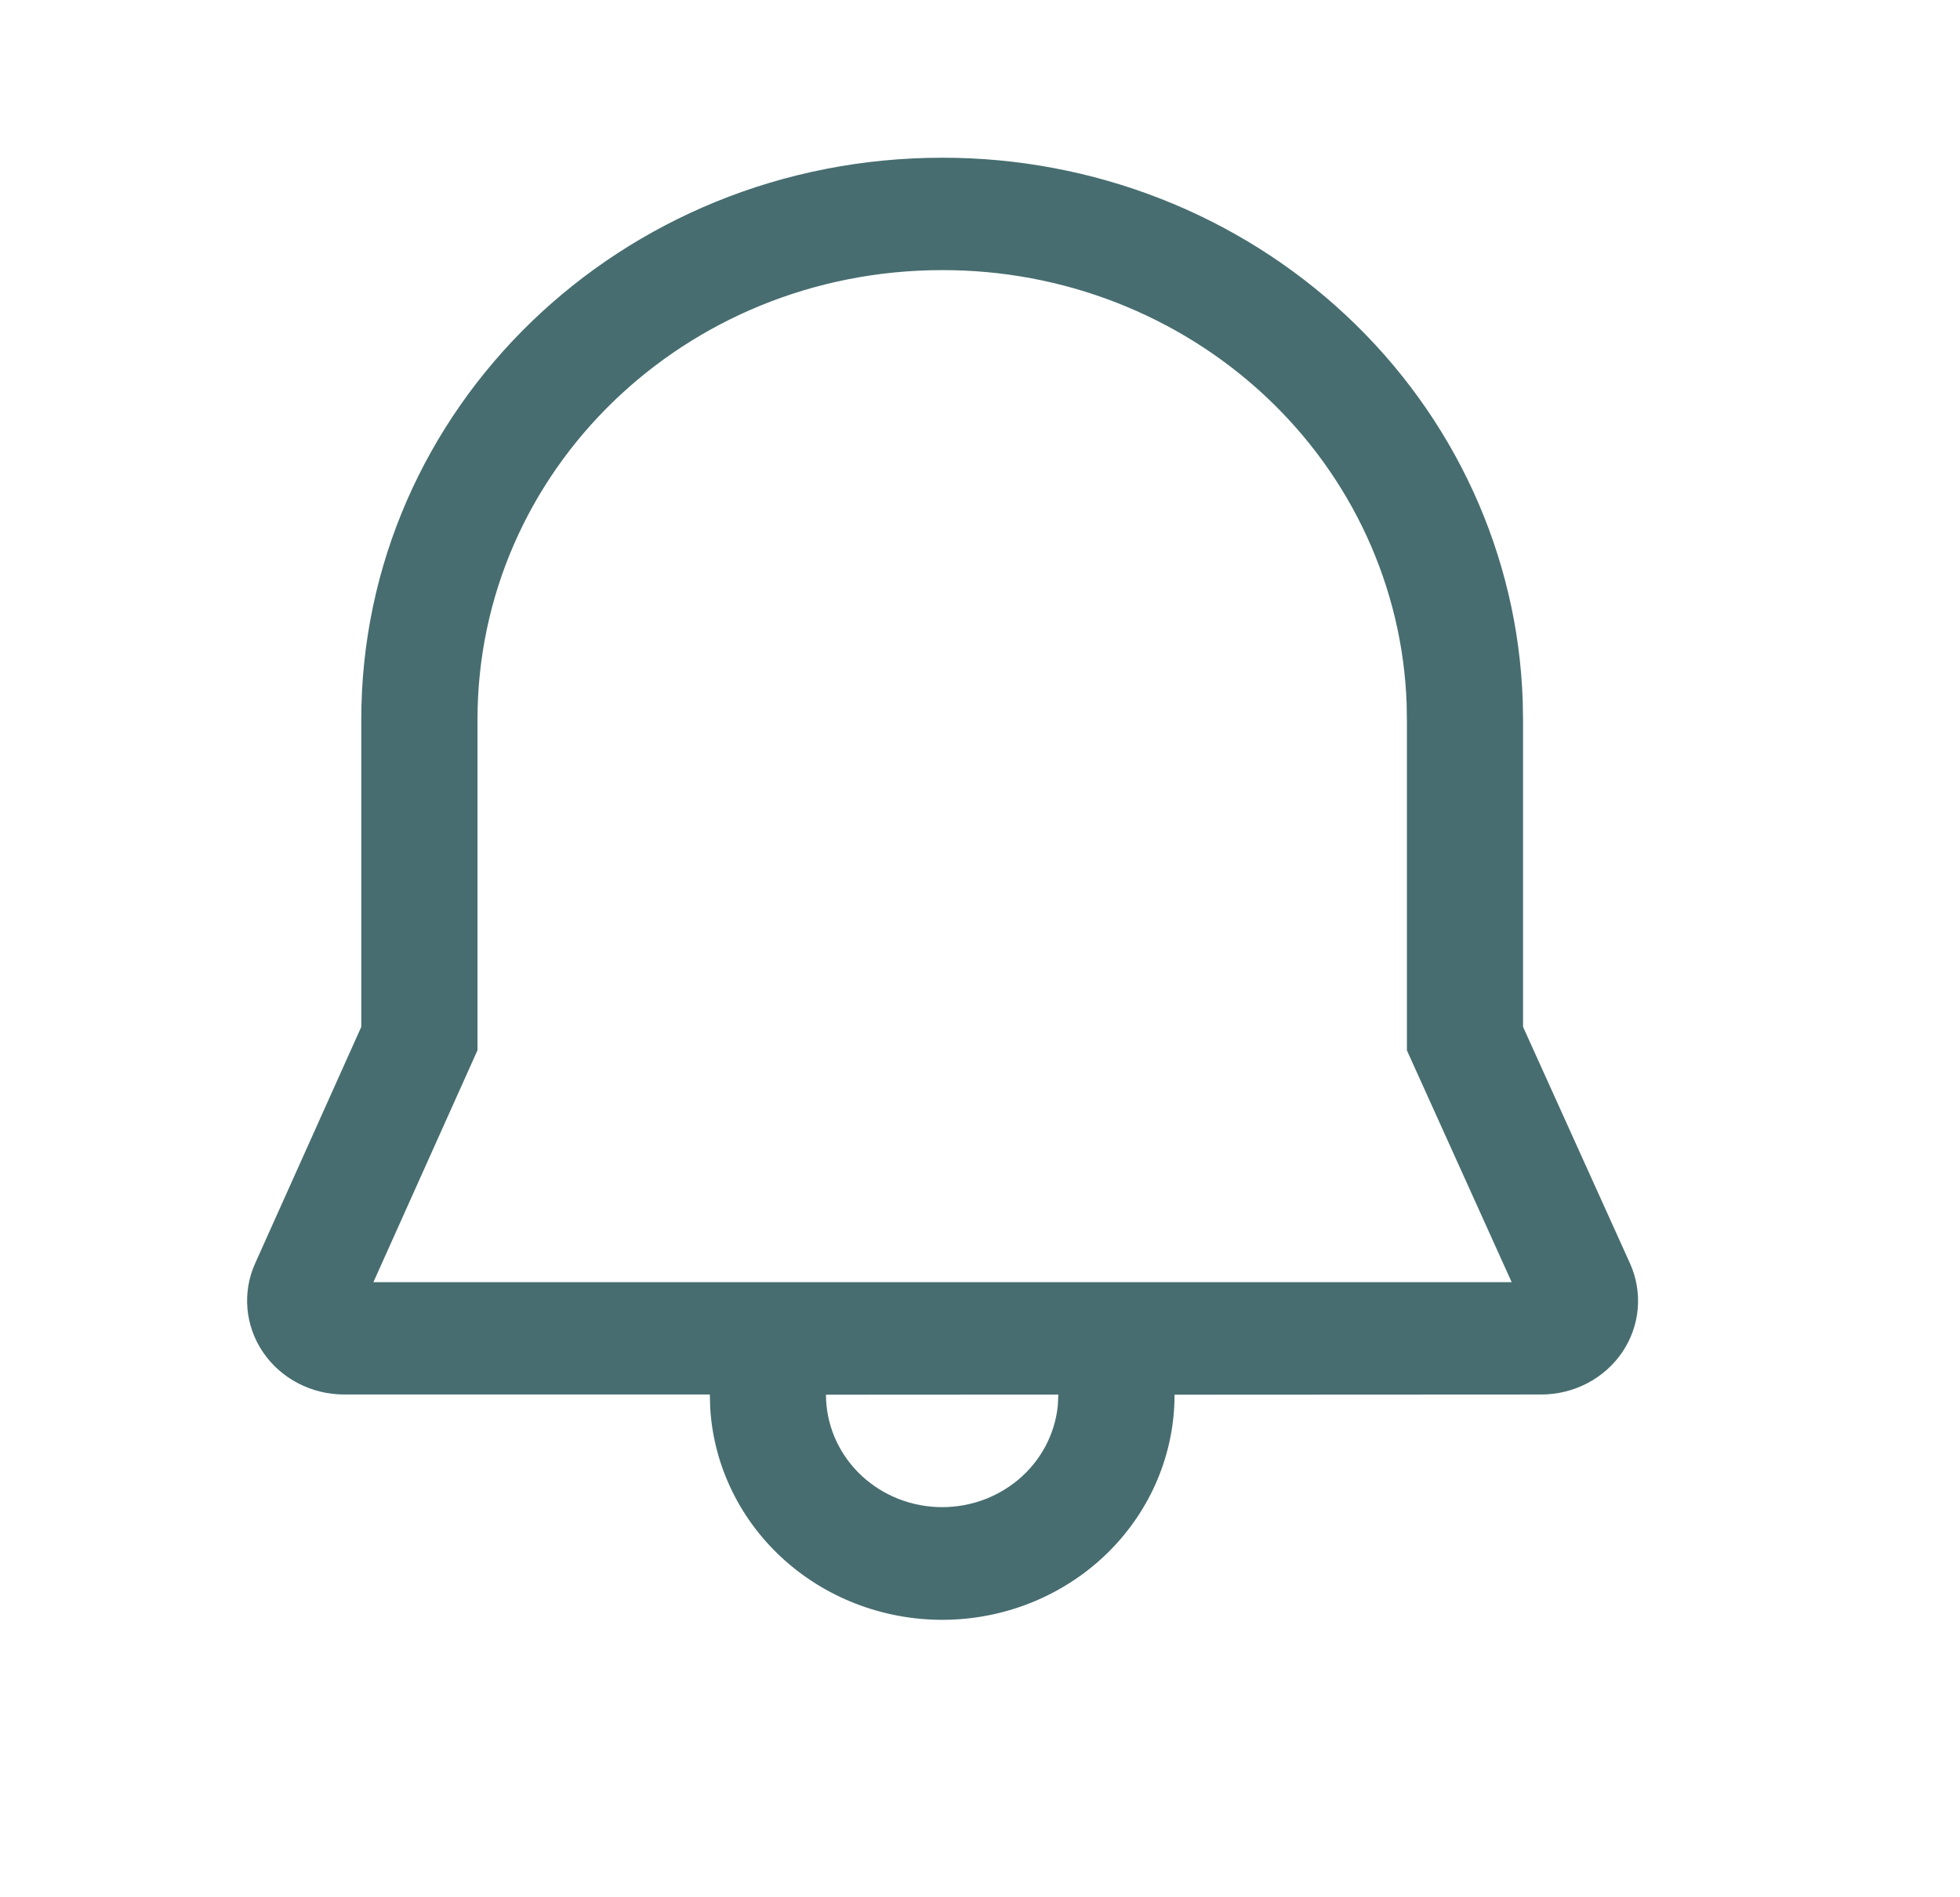
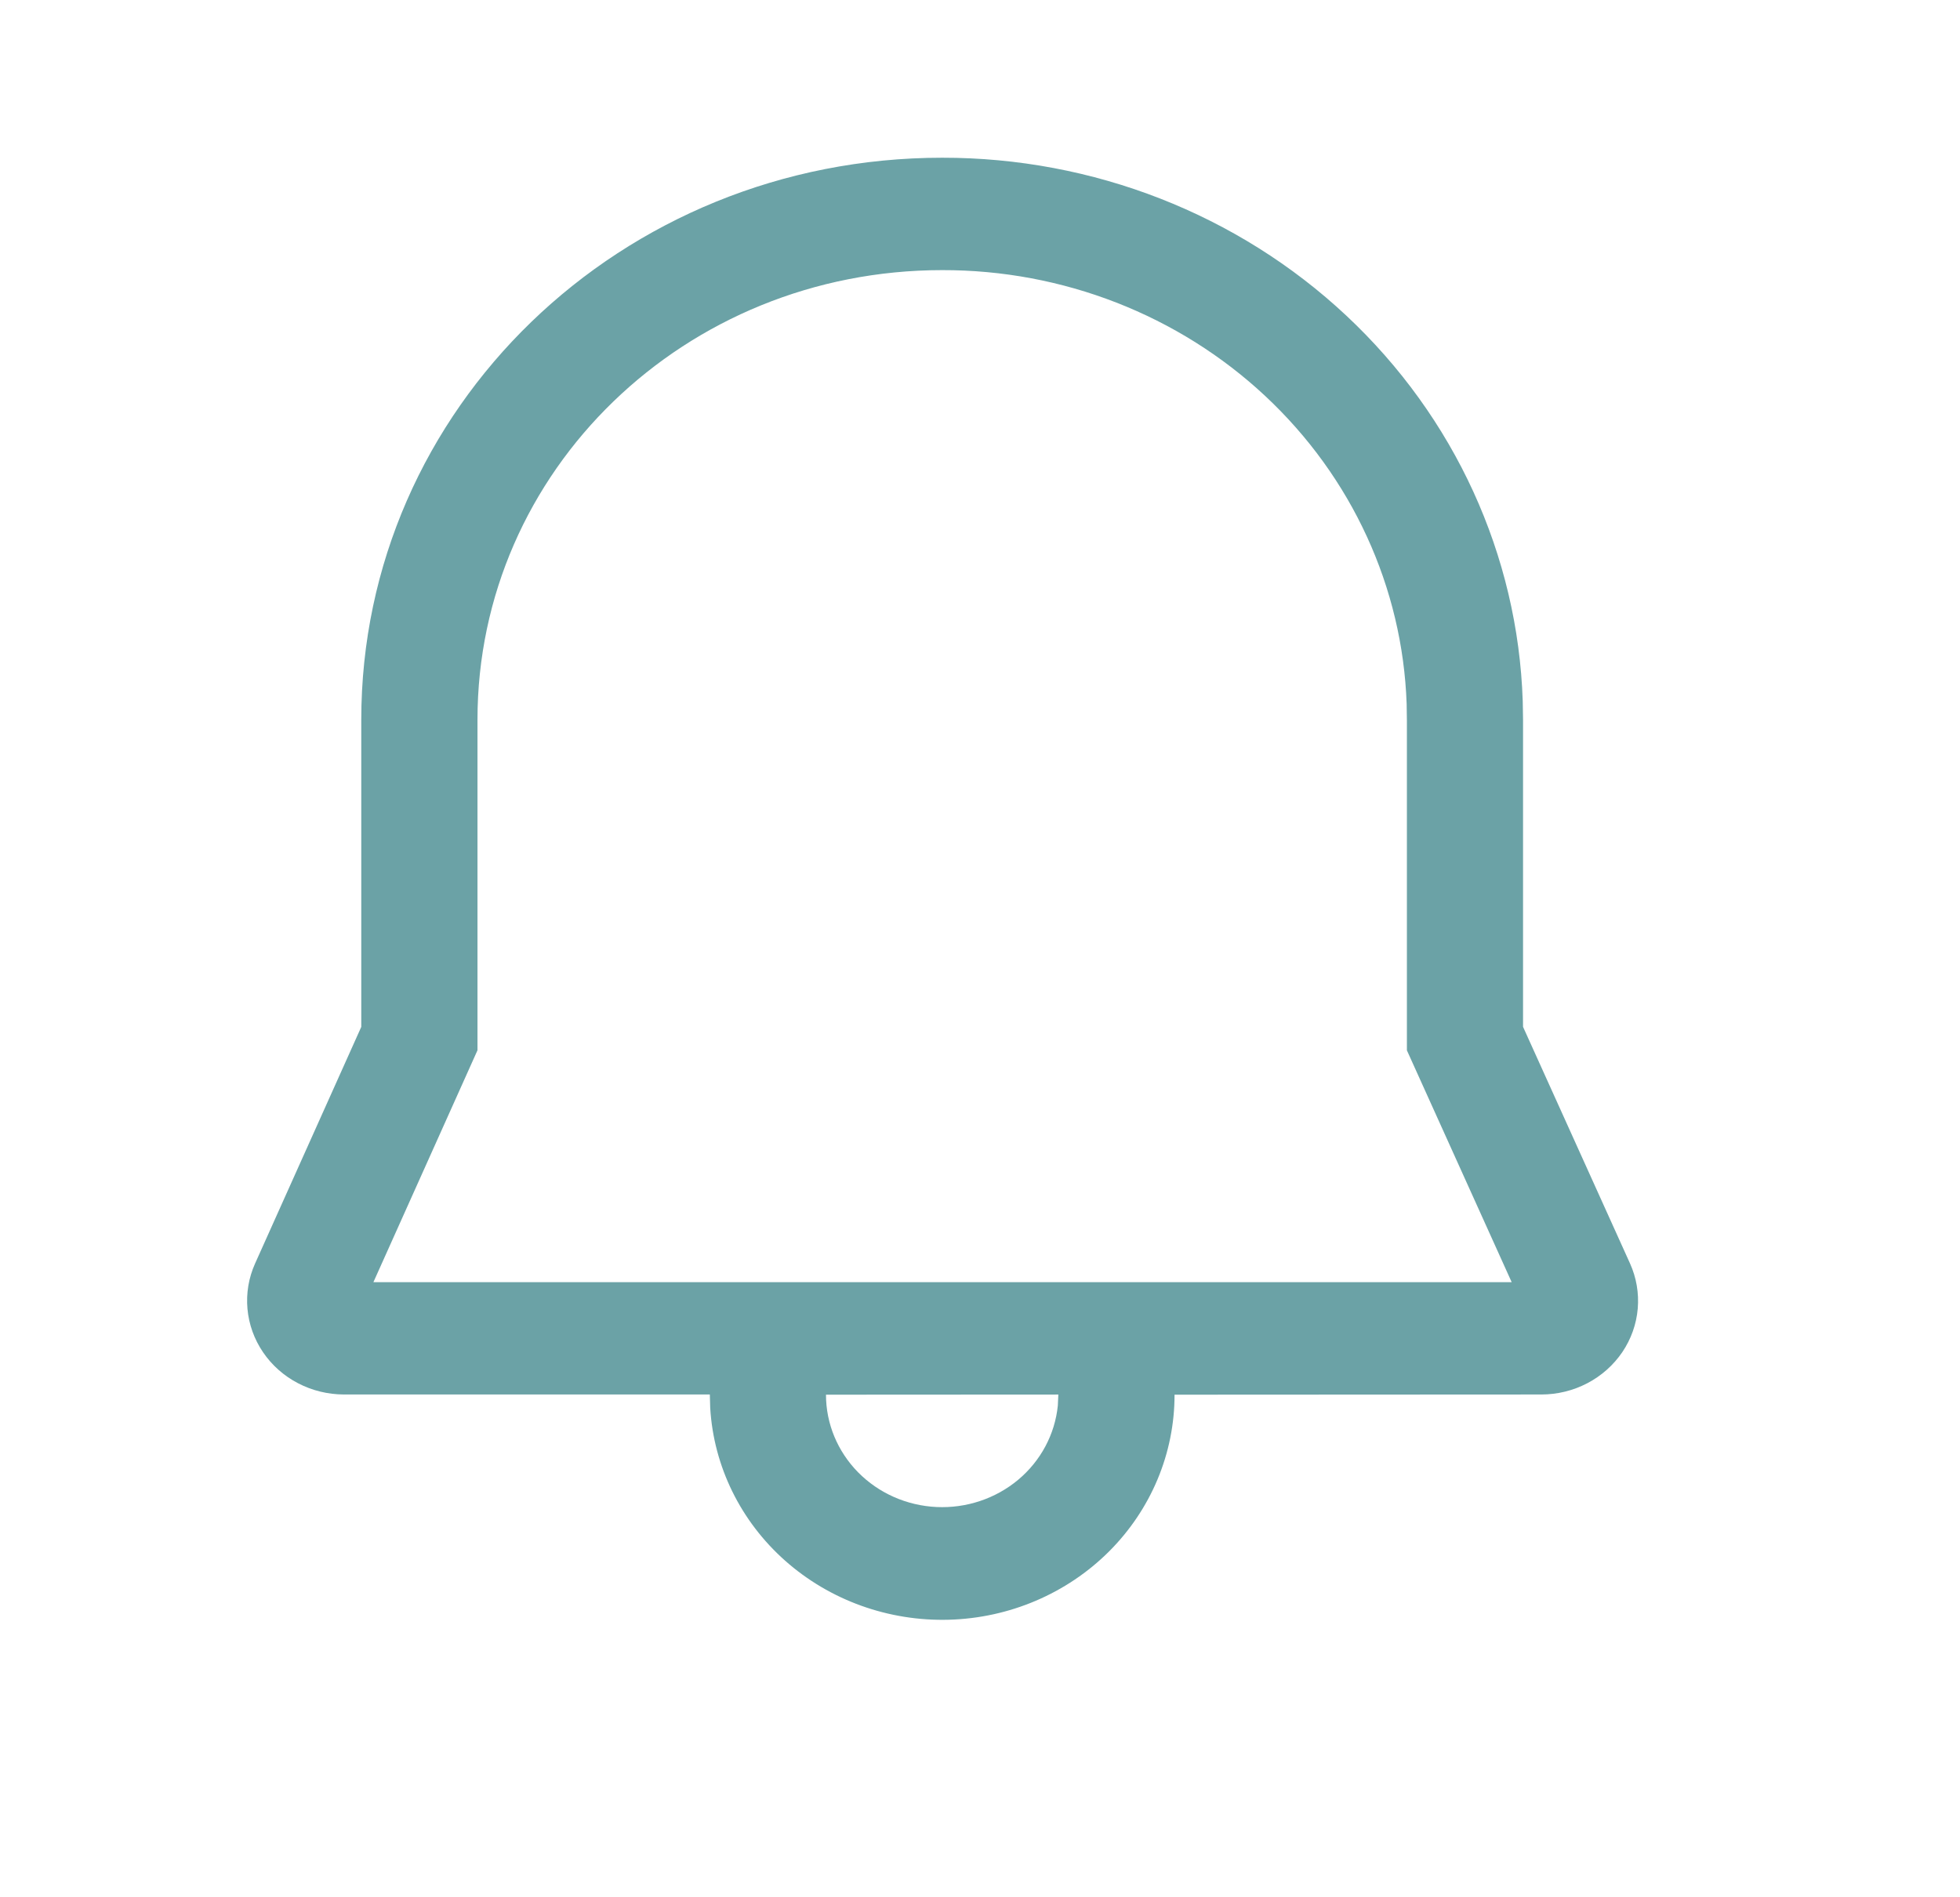
<svg xmlns="http://www.w3.org/2000/svg" width="31" height="30" viewBox="0 0 31 30" fill="none">
-   <path d="M14.902 2.495C17.286 2.492 19.579 3.387 21.293 4.992C23.007 6.596 24.008 8.783 24.084 11.09L24.089 11.386V16.243L25.78 19.984C25.882 20.21 25.924 20.456 25.903 20.701C25.882 20.947 25.798 21.183 25.659 21.389C25.519 21.595 25.329 21.764 25.105 21.881C24.882 21.998 24.631 22.059 24.377 22.059L18.577 22.062C18.578 22.988 18.206 23.878 17.54 24.543C16.874 25.207 15.967 25.595 15.01 25.622C14.054 25.649 13.124 25.314 12.419 24.689C11.714 24.064 11.288 23.197 11.233 22.272L11.227 22.059H5.439C5.185 22.058 4.935 21.997 4.712 21.88C4.489 21.764 4.299 21.595 4.16 21.39C4.02 21.184 3.936 20.949 3.914 20.704C3.892 20.459 3.933 20.213 4.034 19.988L5.714 16.244V11.386C5.714 6.46 9.821 2.495 14.902 2.495V2.495ZM16.739 22.06L13.064 22.062C13.064 22.519 13.246 22.958 13.571 23.289C13.897 23.62 14.341 23.817 14.813 23.839C15.284 23.861 15.746 23.707 16.104 23.408C16.461 23.109 16.685 22.689 16.731 22.234L16.739 22.06ZM14.902 4.273C10.835 4.273 7.552 7.443 7.552 11.386V16.614L5.906 20.282H23.909L22.252 16.615V11.401L22.248 11.135C22.184 9.292 21.382 7.545 20.011 6.264C18.64 4.983 16.808 4.269 14.902 4.273V4.273Z" fill="#476D70" />
+   <path d="M14.902 2.495C17.286 2.492 19.579 3.387 21.293 4.992C23.007 6.596 24.008 8.783 24.084 11.09L24.089 11.386V16.243L25.78 19.984C25.882 20.21 25.924 20.456 25.903 20.701C25.882 20.947 25.798 21.183 25.659 21.389C25.519 21.595 25.329 21.764 25.105 21.881C24.882 21.998 24.631 22.059 24.377 22.059L18.577 22.062C18.578 22.988 18.206 23.878 17.54 24.543C16.874 25.207 15.967 25.595 15.01 25.622C14.054 25.649 13.124 25.314 12.419 24.689C11.714 24.064 11.288 23.197 11.233 22.272L11.227 22.059H5.439C5.185 22.058 4.935 21.997 4.712 21.88C4.489 21.764 4.299 21.595 4.16 21.39C4.02 21.184 3.936 20.949 3.914 20.704C3.892 20.459 3.933 20.213 4.034 19.988L5.714 16.244V11.386C5.714 6.46 9.821 2.495 14.902 2.495V2.495ZM16.739 22.06L13.064 22.062C13.064 22.519 13.246 22.958 13.571 23.289C13.897 23.62 14.341 23.817 14.813 23.839C15.284 23.861 15.746 23.707 16.104 23.408C16.461 23.109 16.685 22.689 16.731 22.234L16.739 22.06ZM14.902 4.273C10.835 4.273 7.552 7.443 7.552 11.386V16.614L5.906 20.282H23.909L22.252 16.615V11.401L22.248 11.135C22.184 9.292 21.382 7.545 20.011 6.264C18.64 4.983 16.808 4.269 14.902 4.273V4.273Z" fill="#6BA2A6" />
</svg>
